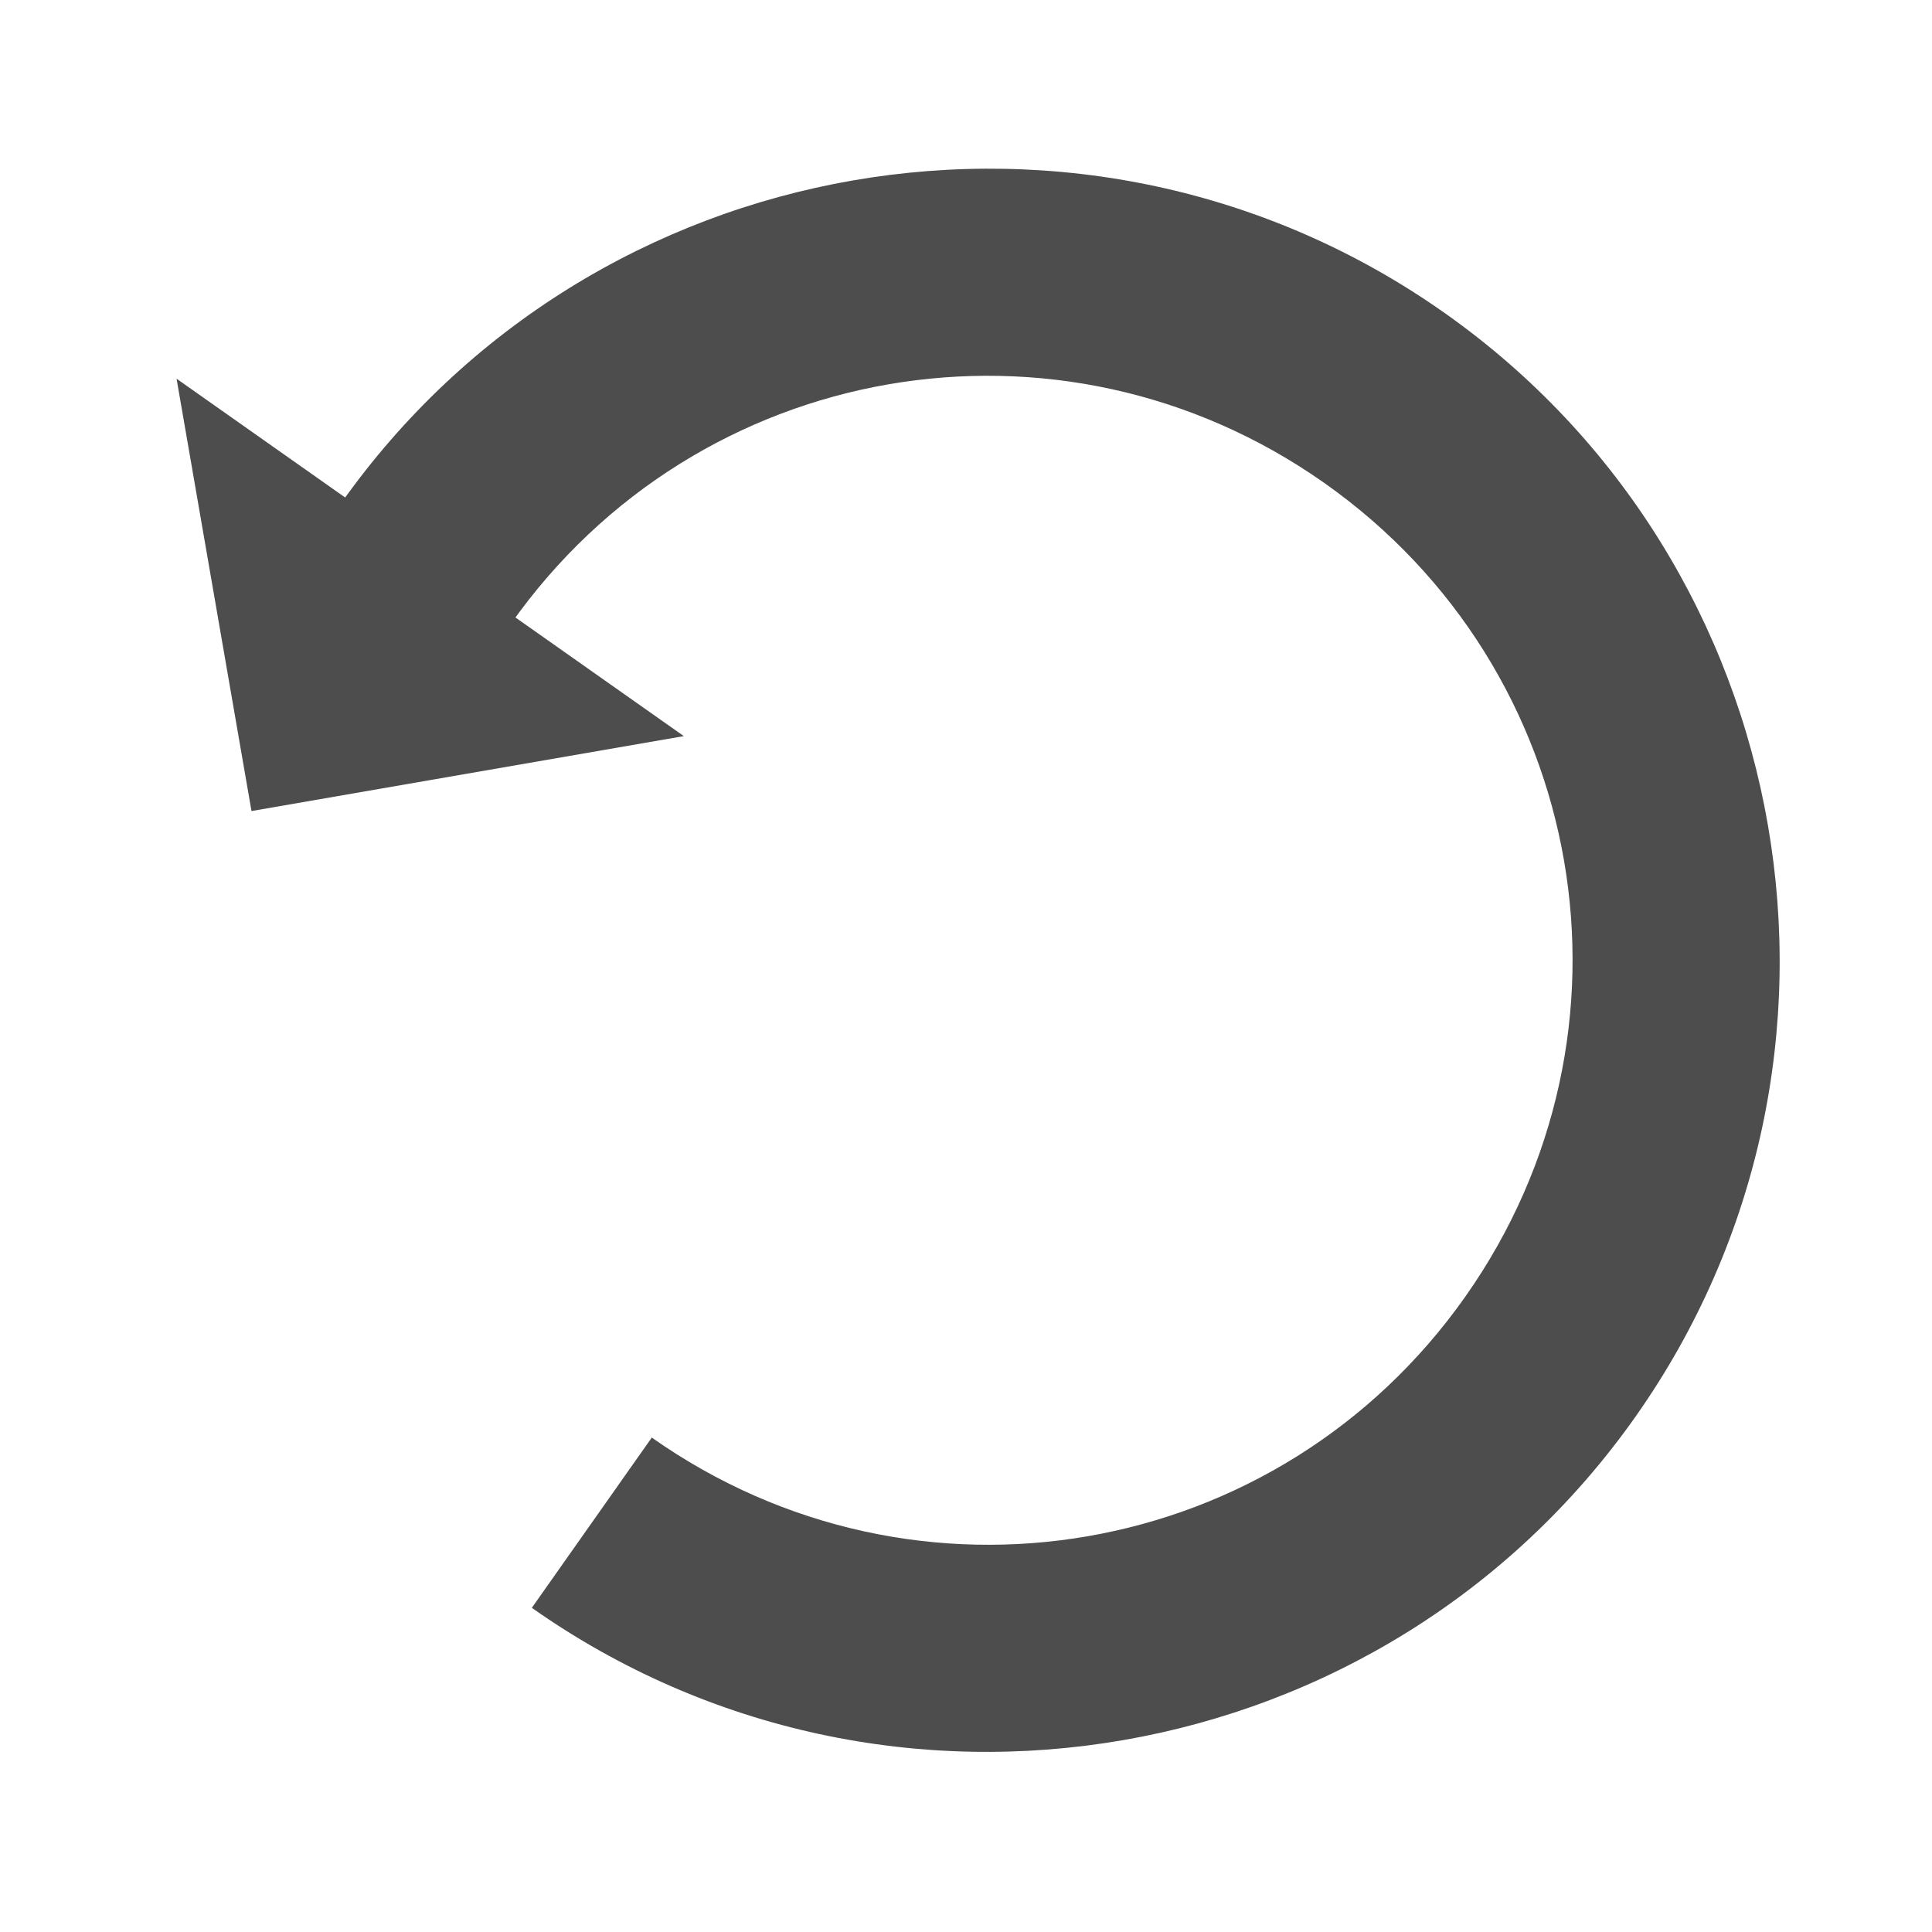
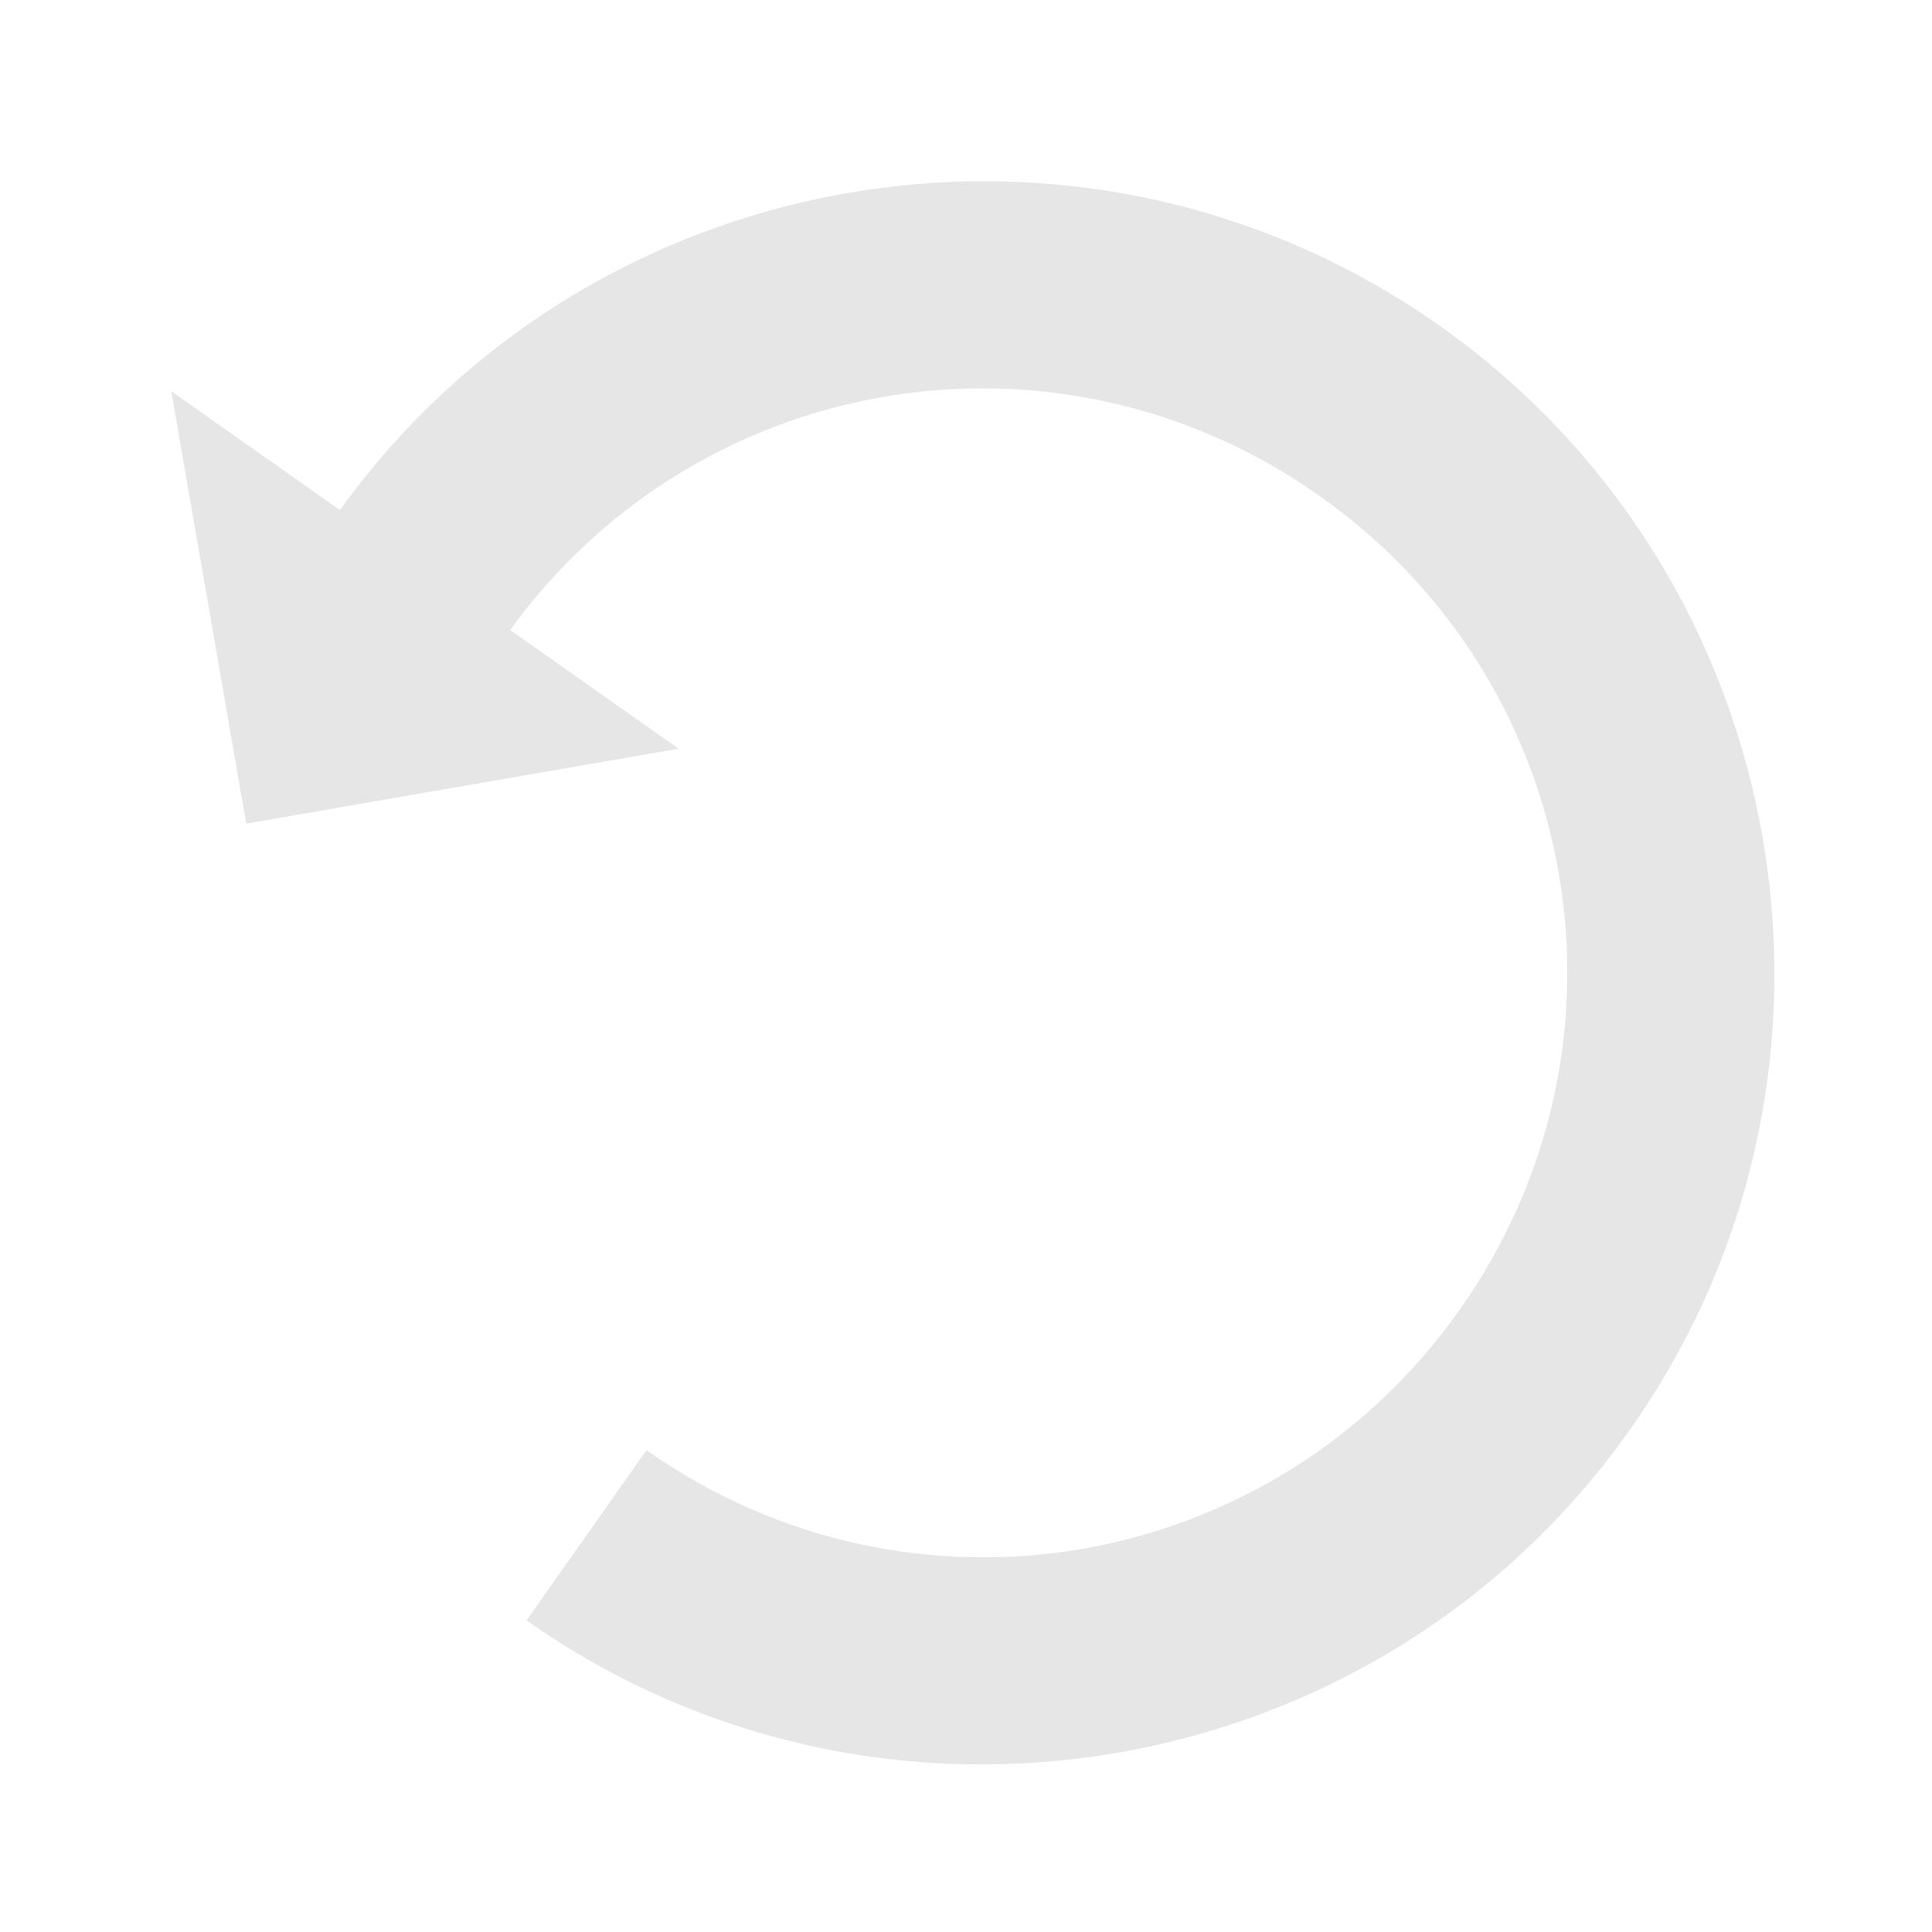
<svg xmlns="http://www.w3.org/2000/svg" width="500" height="500" viewBox="0 0 500 500" id="svg5330" version="1.1">
  <defs id="defs5332" />
  <g id="layer1" transform="translate(0,-552.3621)">
-     <g id="g854" transform="translate(-14.209,9.19406)">
-       <g id="g858" transform="matrix(-0.817472,-0.5759684,-0.5759684,0.817472,922.3385,279.2142)">
-         <path style="color:#000000;font-style:normal;font-variant:normal;font-weight:normal;font-stretch:normal;font-size:medium;line-height:normal;font-family:sans-serif;font-variant-ligatures:normal;font-variant-position:normal;font-variant-caps:normal;font-variant-numeric:normal;font-variant-alternates:normal;font-feature-settings:normal;text-indent:0;text-align:start;text-decoration:none;text-decoration-line:none;text-decoration-style:solid;text-decoration-color:#000000;letter-spacing:normal;word-spacing:normal;text-transform:none;writing-mode:lr-tb;direction:ltr;text-orientation:mixed;dominant-baseline:auto;baseline-shift:baseline;text-anchor:start;white-space:normal;shape-padding:0;clip-rule:nonzero;display:inline;overflow:visible;visibility:visible;opacity:1;isolation:auto;mix-blend-mode:normal;color-interpolation:sRGB;color-interpolation-filters:linearRGB;solid-color:#000000;solid-opacity:1;vector-effect:none;fill:#4d4d4d;fill-opacity:1;fill-rule:nonzero;stroke:none;stroke-width:53.897;stroke-linecap:round;stroke-linejoin:round;stroke-miterlimit:4;stroke-dasharray:none;stroke-dashoffset:0;stroke-opacity:1;paint-order:normal;color-rendering:auto;image-rendering:auto;shape-rendering:auto;text-rendering:auto;enable-background:accumulate" d="m 238.164,589.705 c -112.899,0 -205,92.101 -205,205 0,112.899 92.101,205 205,205 v -53.896 c -83.771,0 -151.104,-67.332 -151.104,-151.104 0,-83.771 67.332,-151.102 151.104,-151.102 83.771,0 151.104,67.33 151.104,151.102 h 53.896 c 0,-112.899 -92.101,-205 -205,-205 z" id="path819" />
-         <path style="fill:#4d4d4d;fill-opacity:1;stroke:none;stroke-width:38.156;stroke-linecap:round;stroke-linejoin:round;stroke-miterlimit:4;stroke-dasharray:none;stroke-opacity:1;paint-order:normal" d="m 335.943,792.629 80.298,80.299 80.299,-80.299 z" id="rect846" />
-       </g>
+     <g id="g858" transform="matrix(-0.817472,-0.5759684,-0.5759684,0.817472,906.7677,291.6608)" style="fill:#e6e6e6;fill-opacity:1">
+       <path style="color:#000000;font-style:normal;font-variant:normal;font-weight:normal;font-stretch:normal;font-size:medium;line-height:normal;font-family:sans-serif;font-variant-ligatures:normal;font-variant-position:normal;font-variant-caps:normal;font-variant-numeric:normal;font-variant-alternates:normal;font-feature-settings:normal;text-indent:0;text-align:start;text-decoration:none;text-decoration-line:none;text-decoration-style:solid;text-decoration-color:#000000;letter-spacing:normal;word-spacing:normal;text-transform:none;writing-mode:lr-tb;direction:ltr;text-orientation:mixed;dominant-baseline:auto;baseline-shift:baseline;text-anchor:start;white-space:normal;shape-padding:0;clip-rule:nonzero;display:inline;overflow:visible;visibility:visible;opacity:1;isolation:auto;mix-blend-mode:normal;color-interpolation:sRGB;color-interpolation-filters:linearRGB;solid-color:#000000;solid-opacity:1;vector-effect:none;fill:#e6e6e6;fill-opacity:1;fill-rule:nonzero;stroke:none;stroke-width:53.897;stroke-linecap:round;stroke-linejoin:round;stroke-miterlimit:4;stroke-dasharray:none;stroke-dashoffset:0;stroke-opacity:1;paint-order:normal;color-rendering:auto;image-rendering:auto;shape-rendering:auto;text-rendering:auto;enable-background:accumulate" d="m 238.164,589.705 c -112.899,0 -205,92.101 -205,205 0,112.899 92.101,205 205,205 v -53.896 c -83.771,0 -151.104,-67.332 -151.104,-151.104 0,-83.771 67.332,-151.102 151.104,-151.102 83.771,0 151.104,67.33 151.104,151.102 h 53.896 c 0,-112.899 -92.101,-205 -205,-205 z" id="path819" />
+       <path style="fill:#e6e6e6;fill-opacity:1;stroke:none;stroke-width:38.156;stroke-linecap:round;stroke-linejoin:round;stroke-miterlimit:4;stroke-dasharray:none;stroke-opacity:1;paint-order:normal" d="m 335.943,792.629 80.298,80.299 80.299,-80.299 z" id="rect846" />
    </g>
  </g>
</svg>
